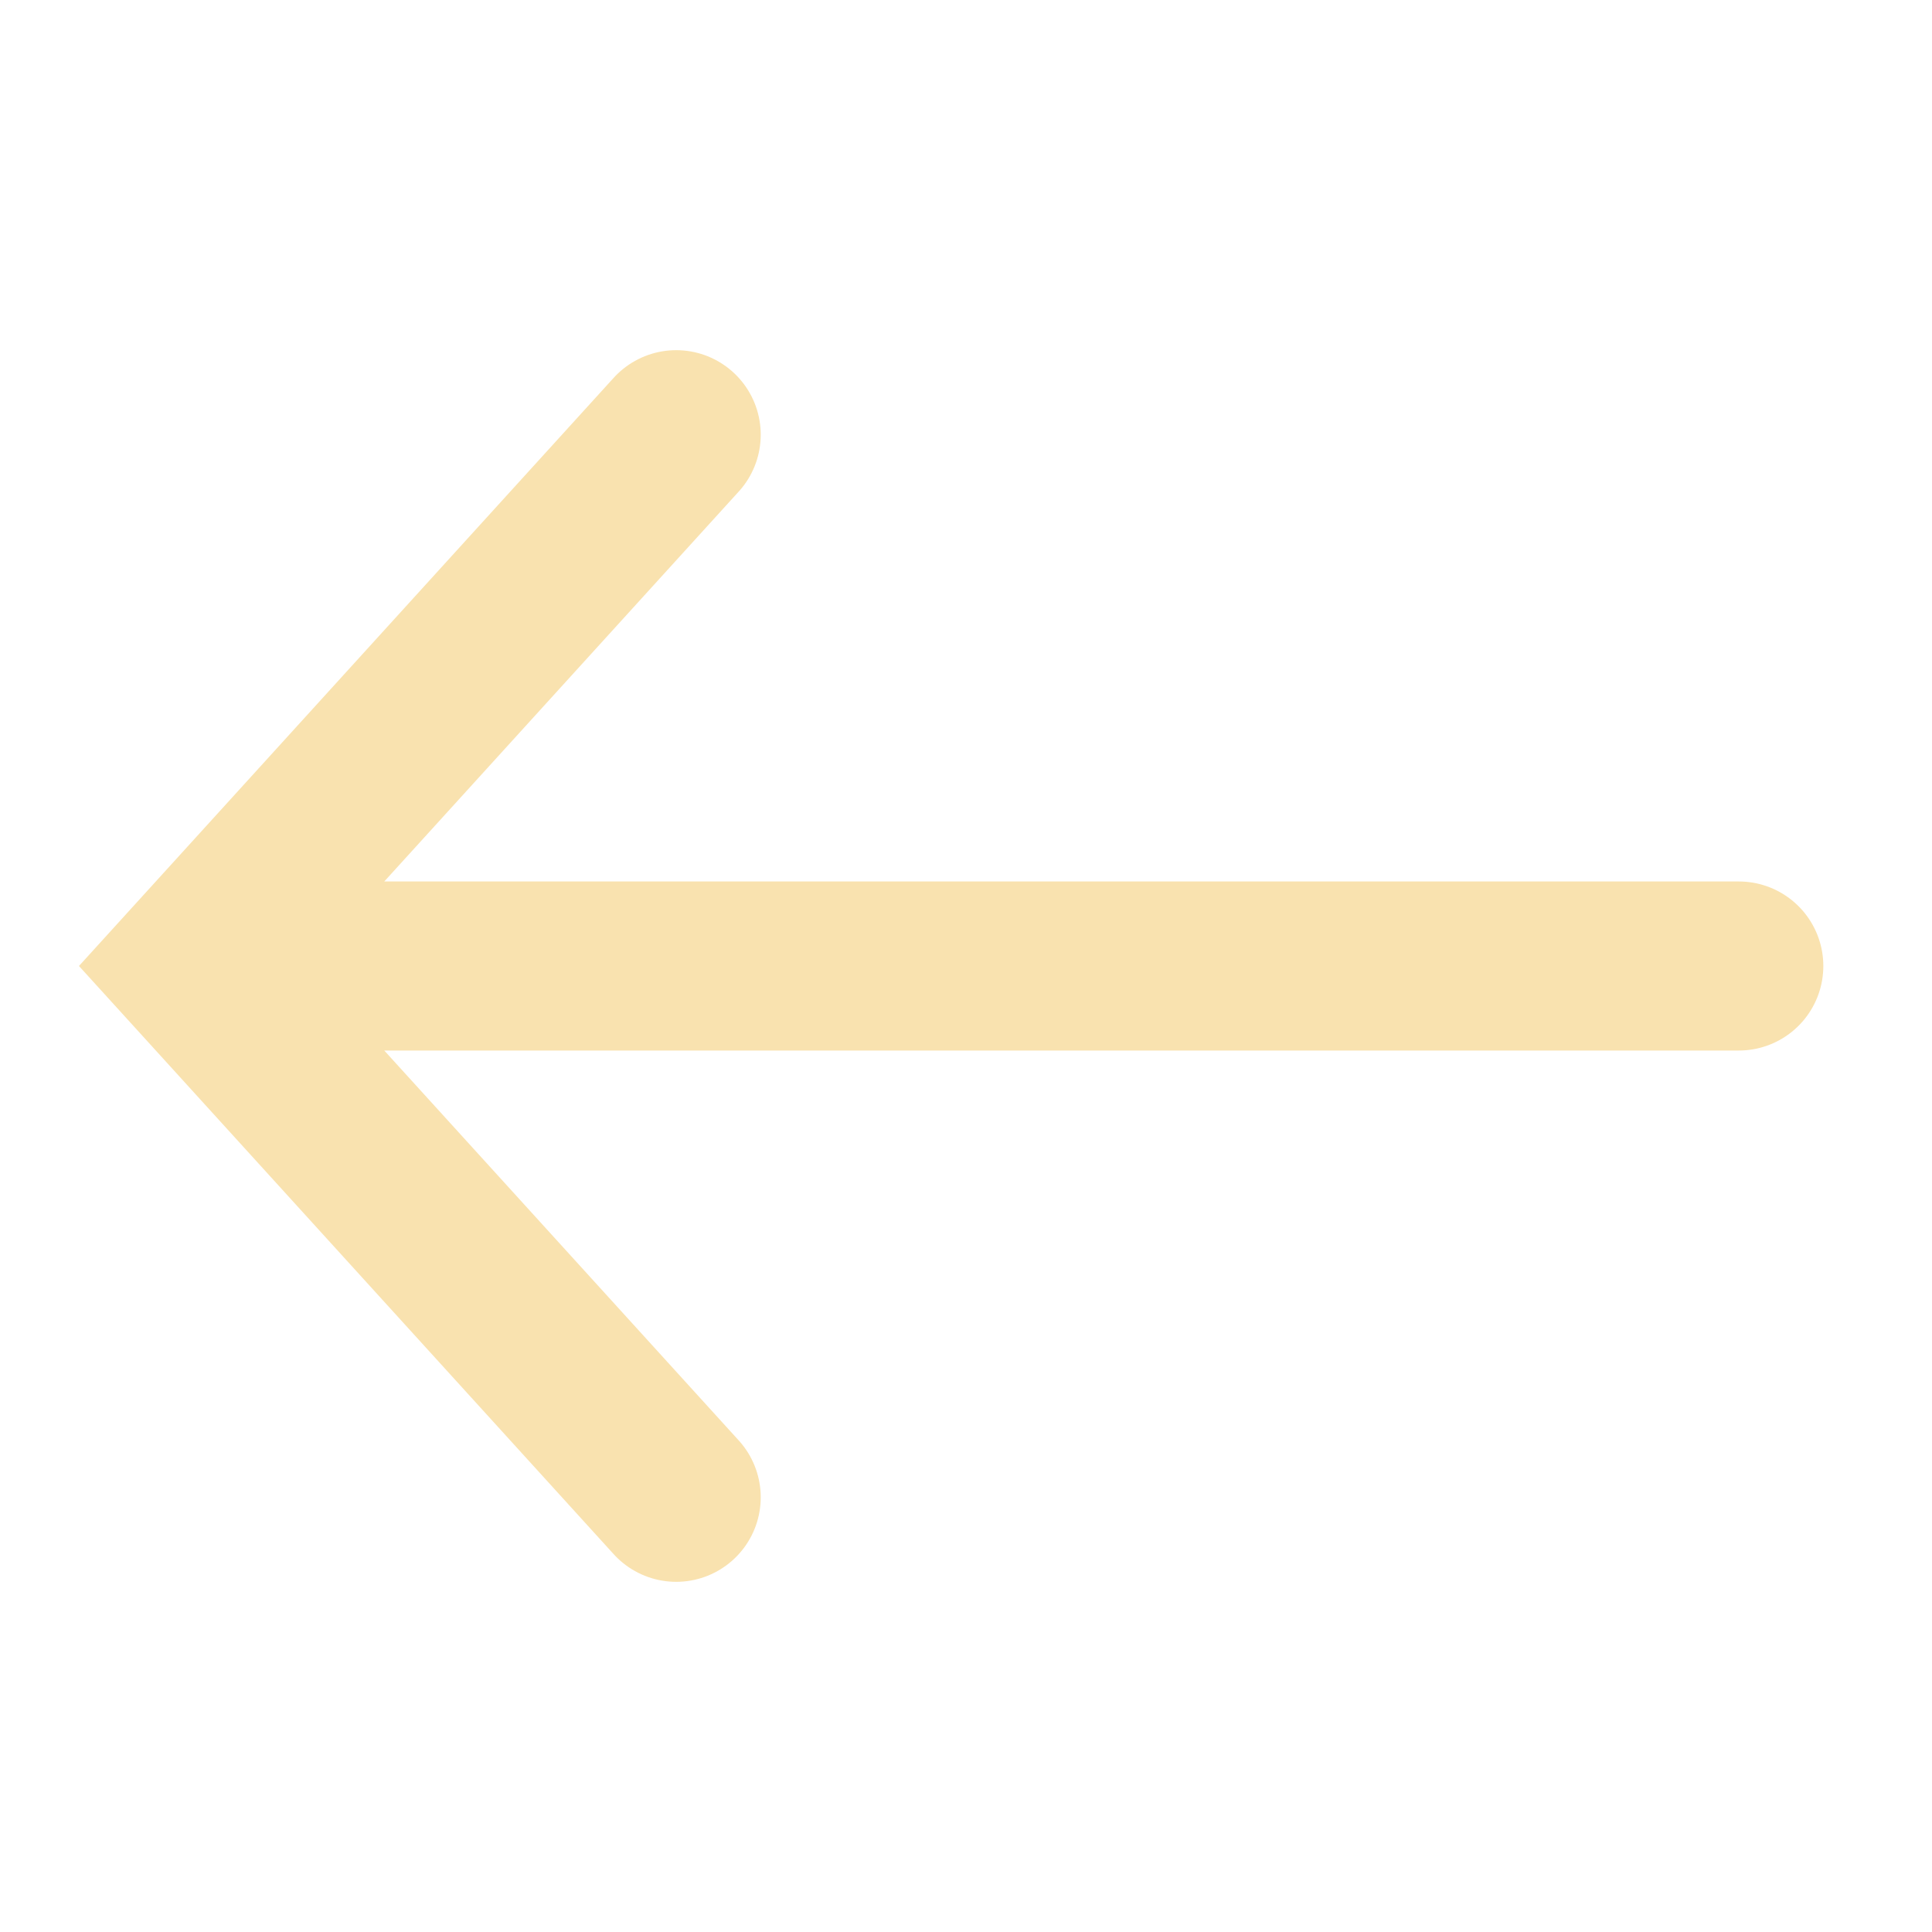
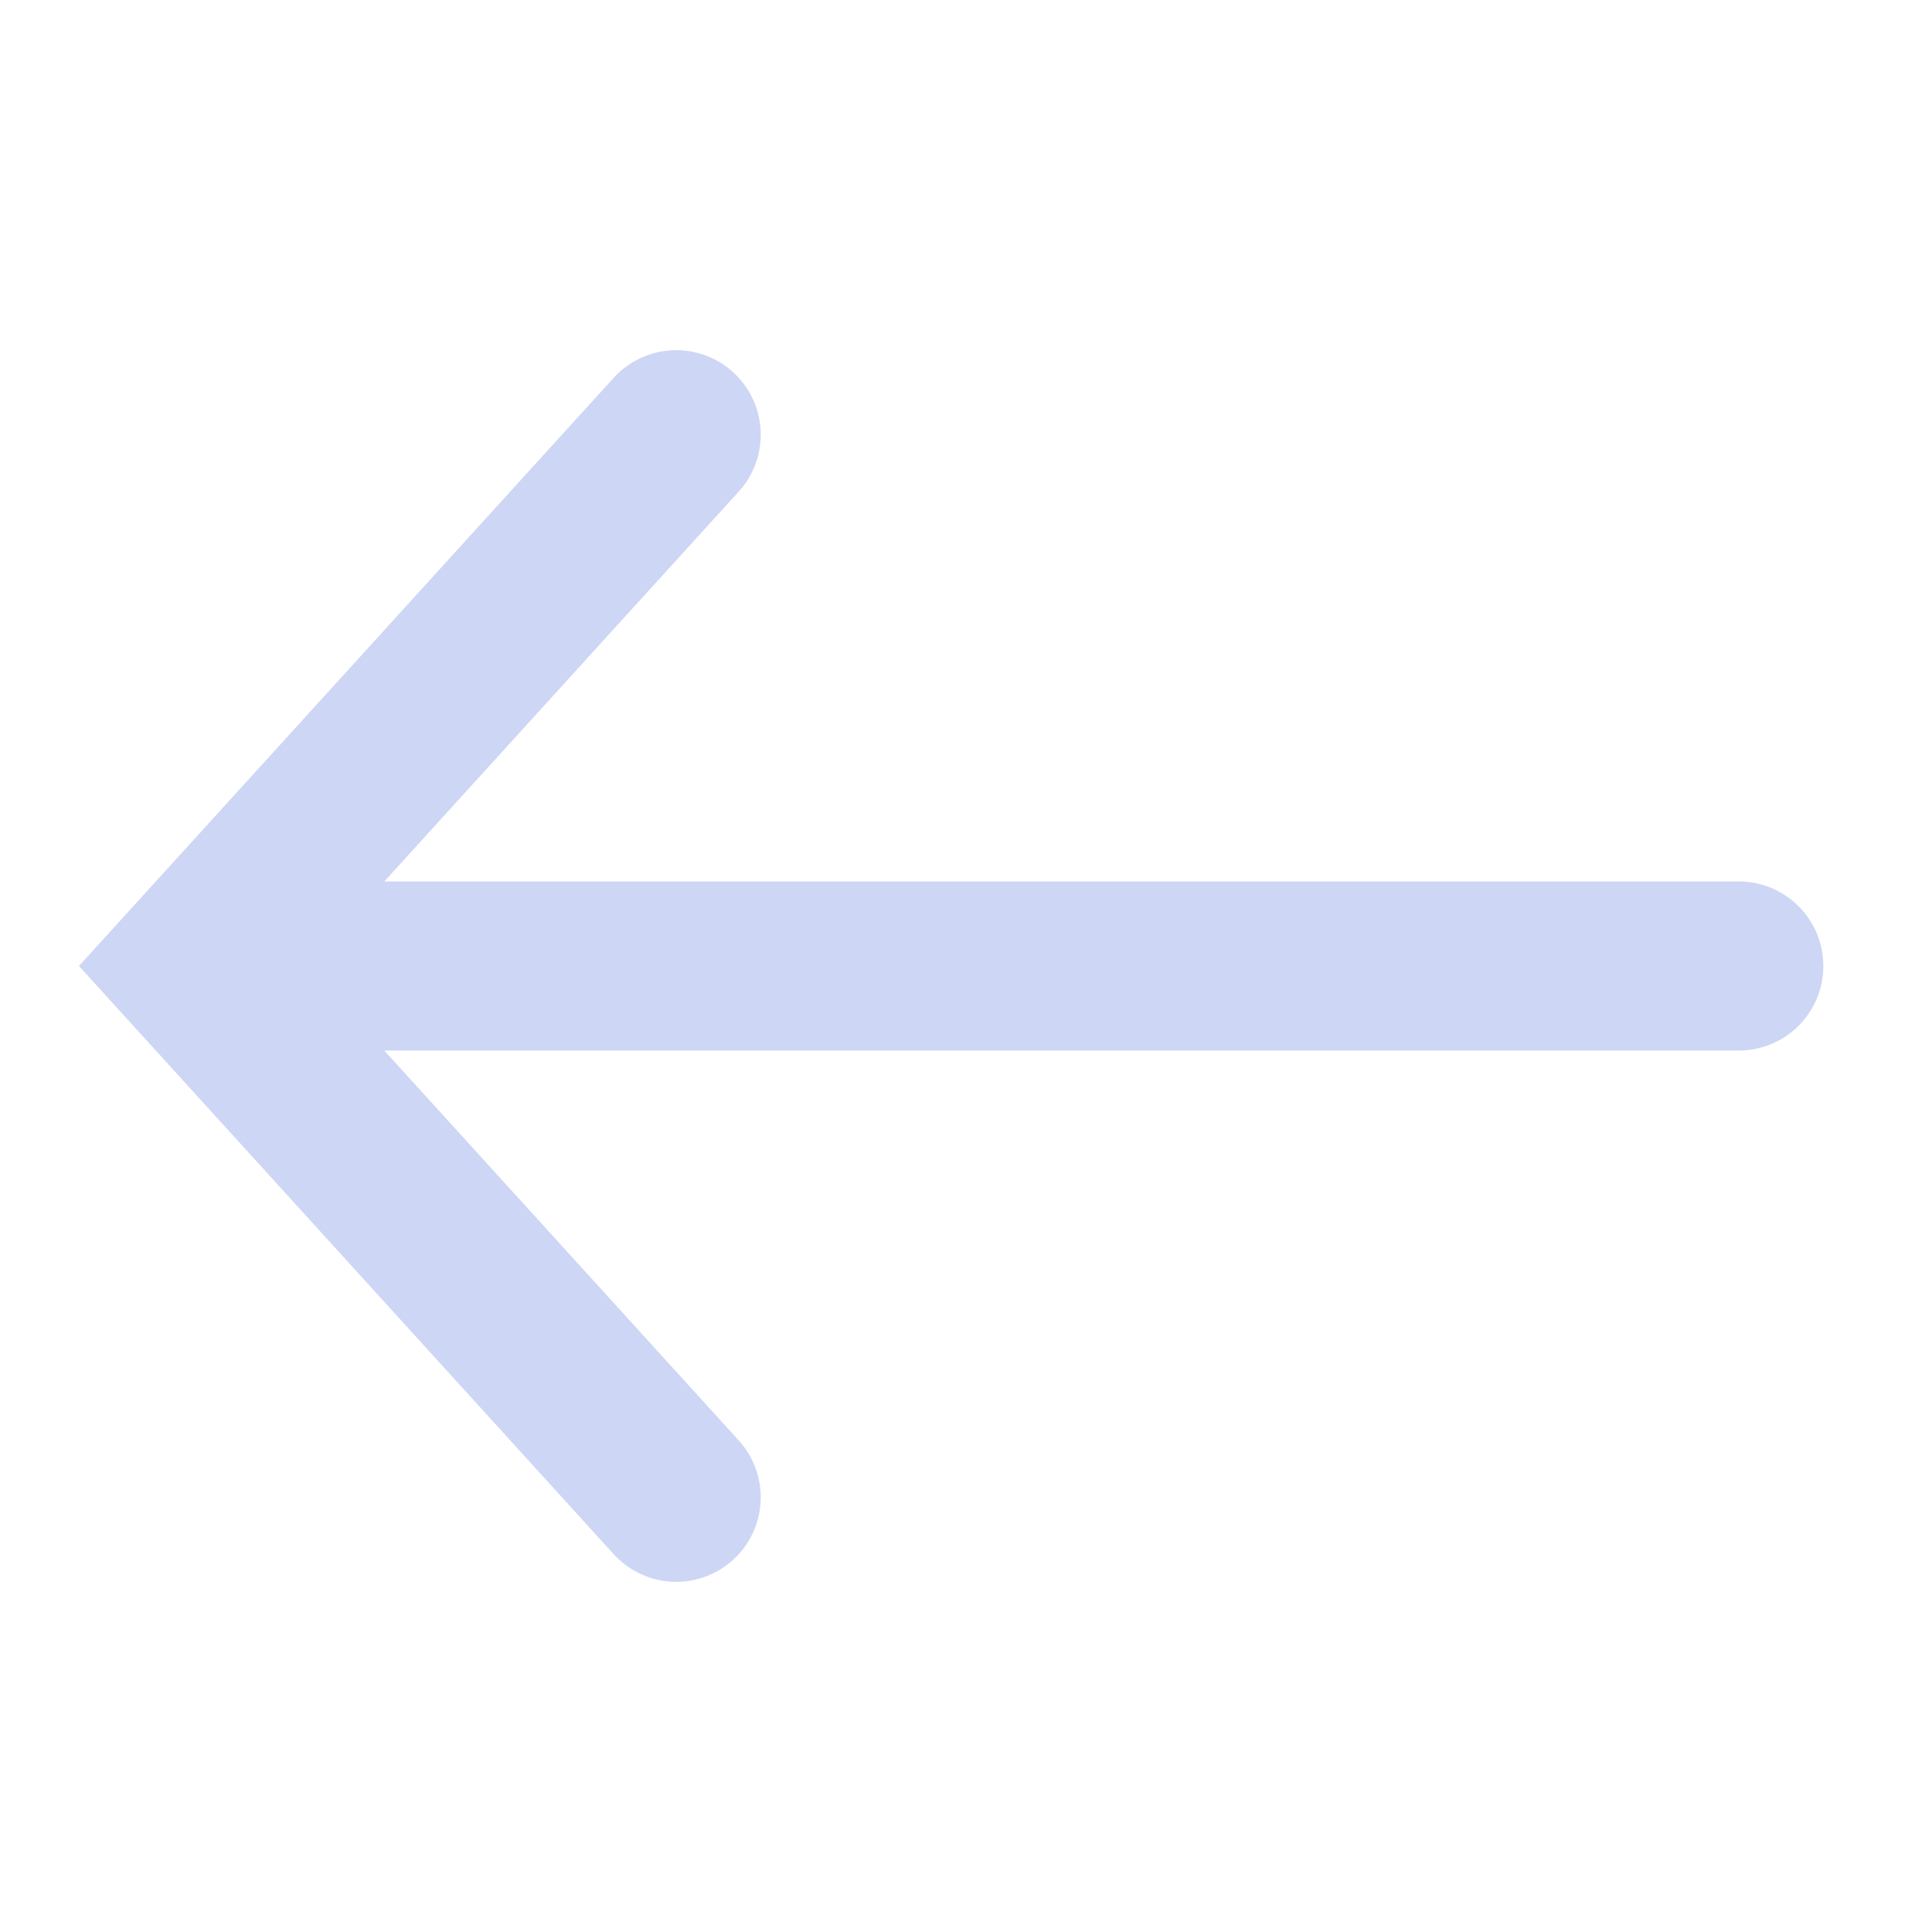
<svg xmlns="http://www.w3.org/2000/svg" width="20" height="20" viewBox="0 0 20 20" fill="none">
-   <path d="M7 15.5L2 10L7 4.5M2 10H18" stroke-width="1.75" stroke-linecap="round" stroke="#F9E2AF" />
+   <path d="M7 15.5L2 10L7 4.5M2 10H18" stroke-width="1.75" stroke-linecap="round" stroke="#CDD6F4" />
</svg>
